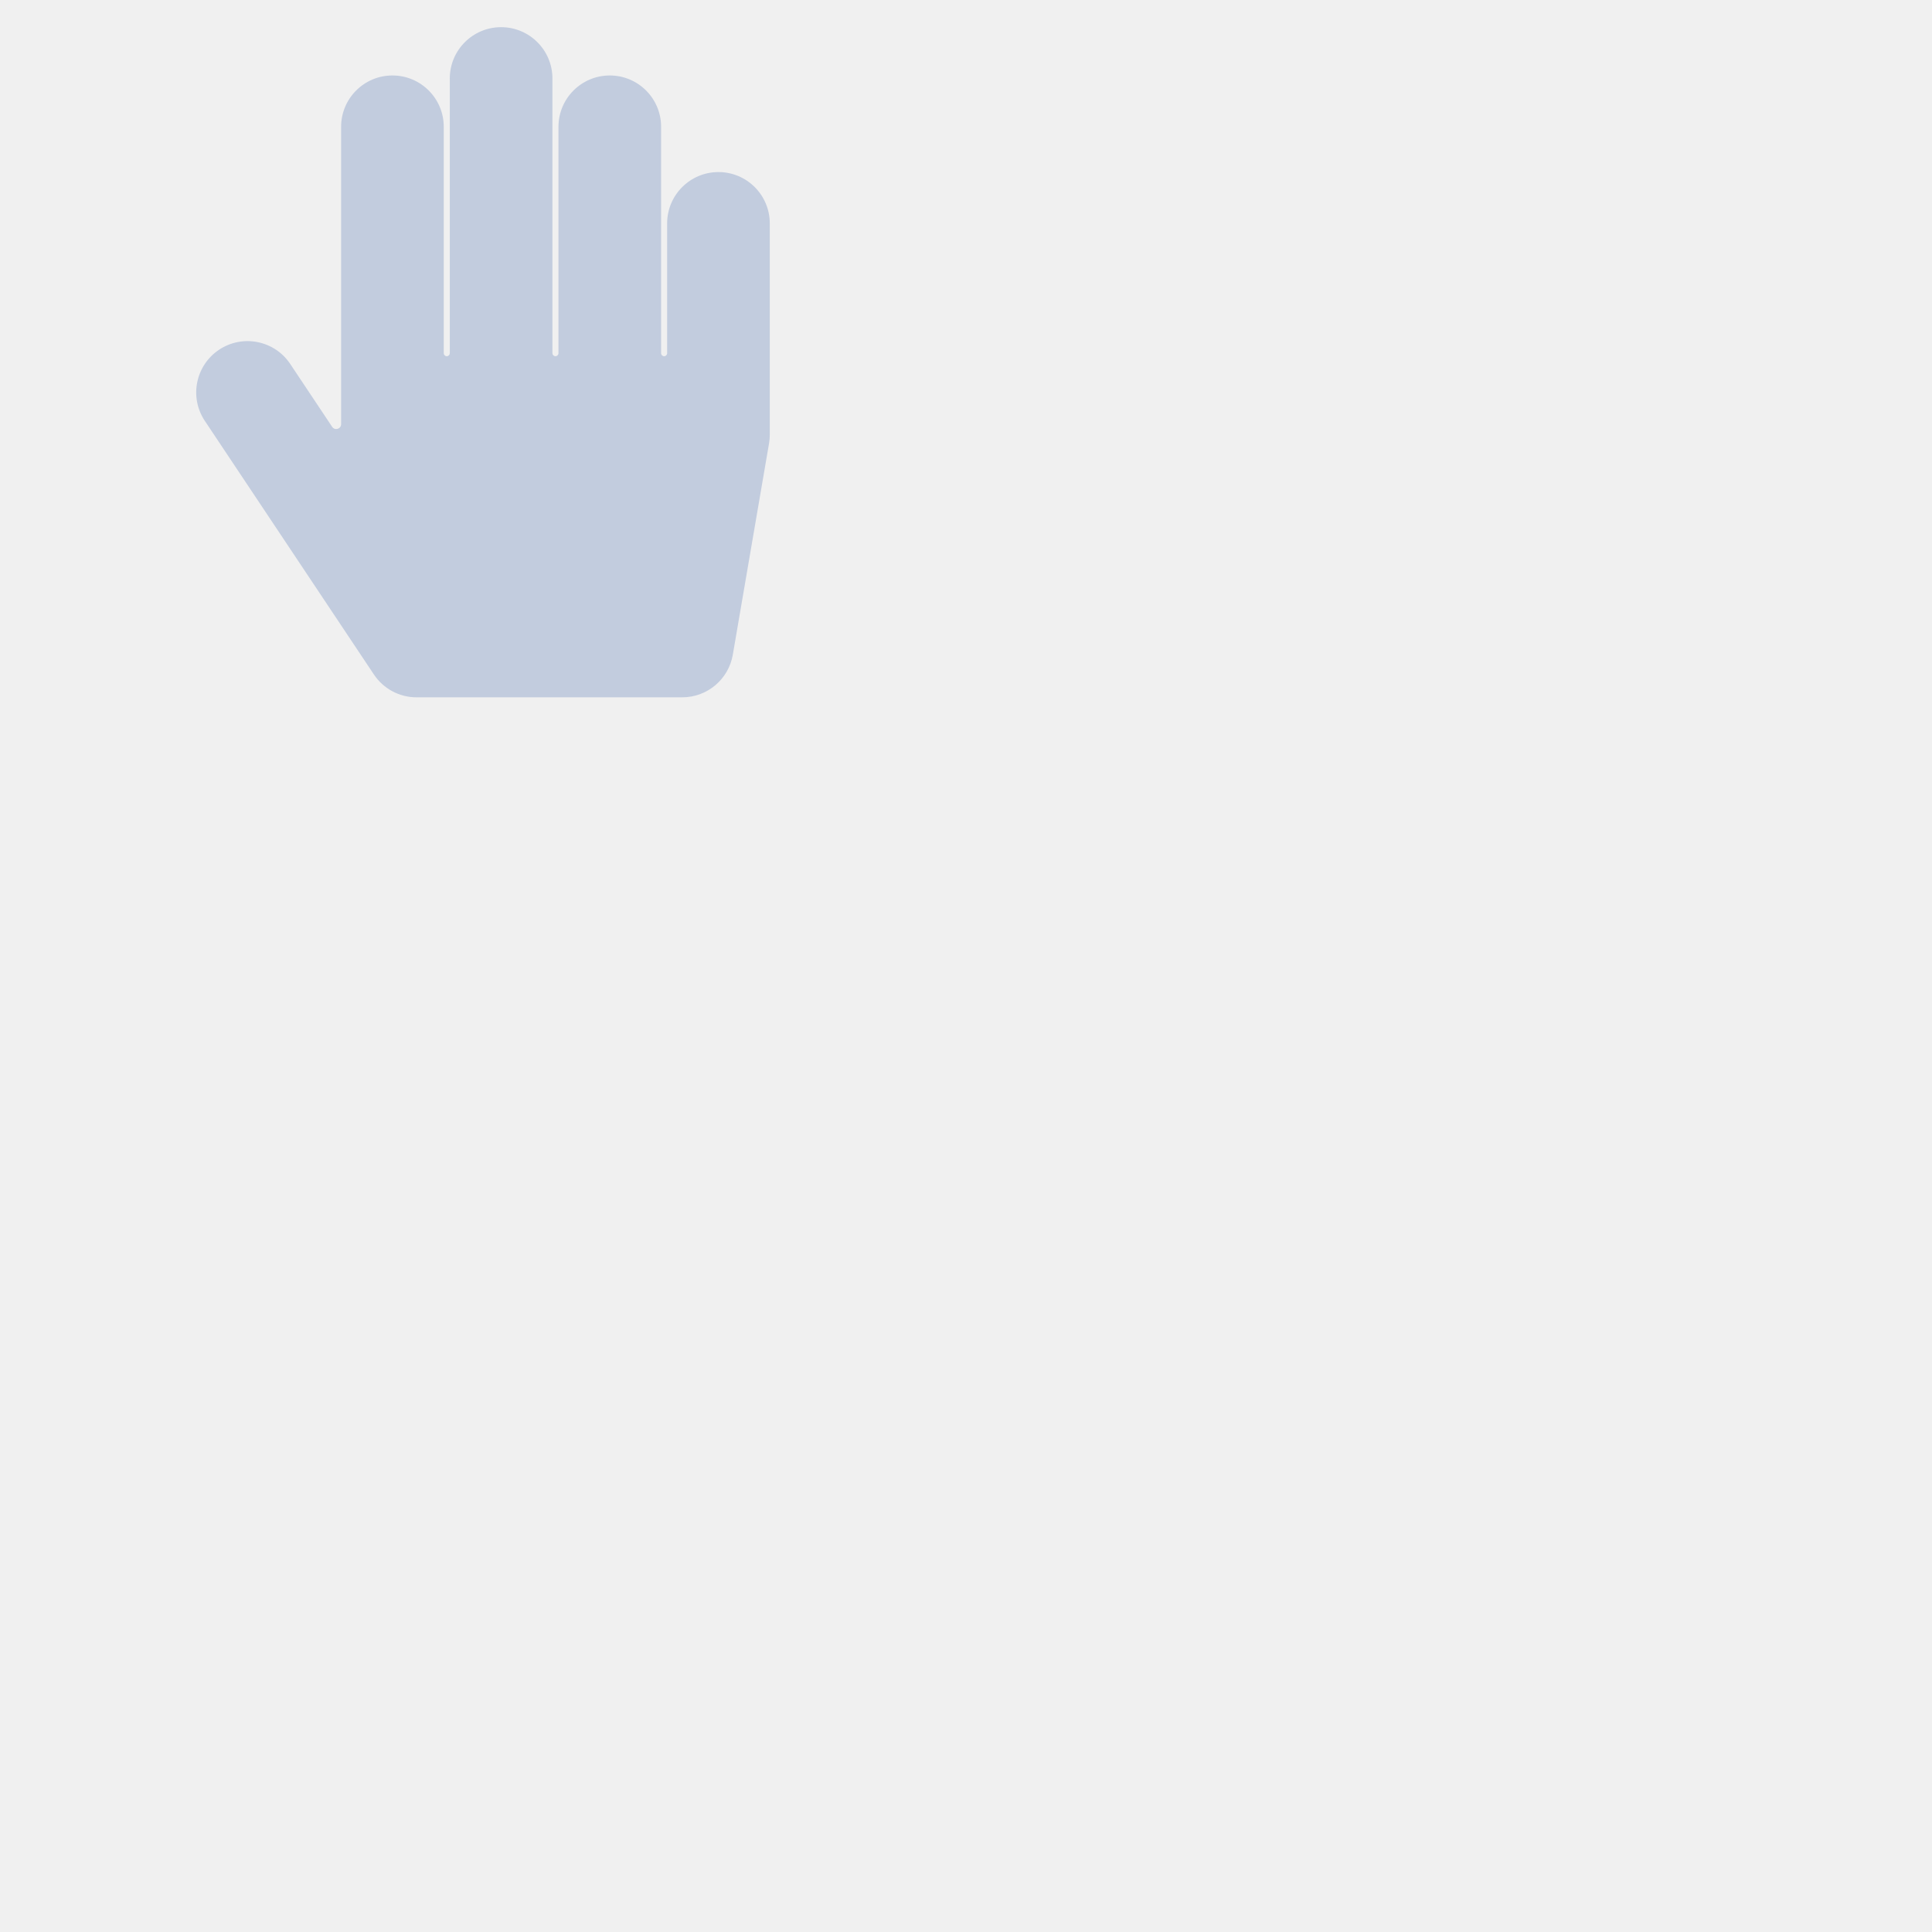
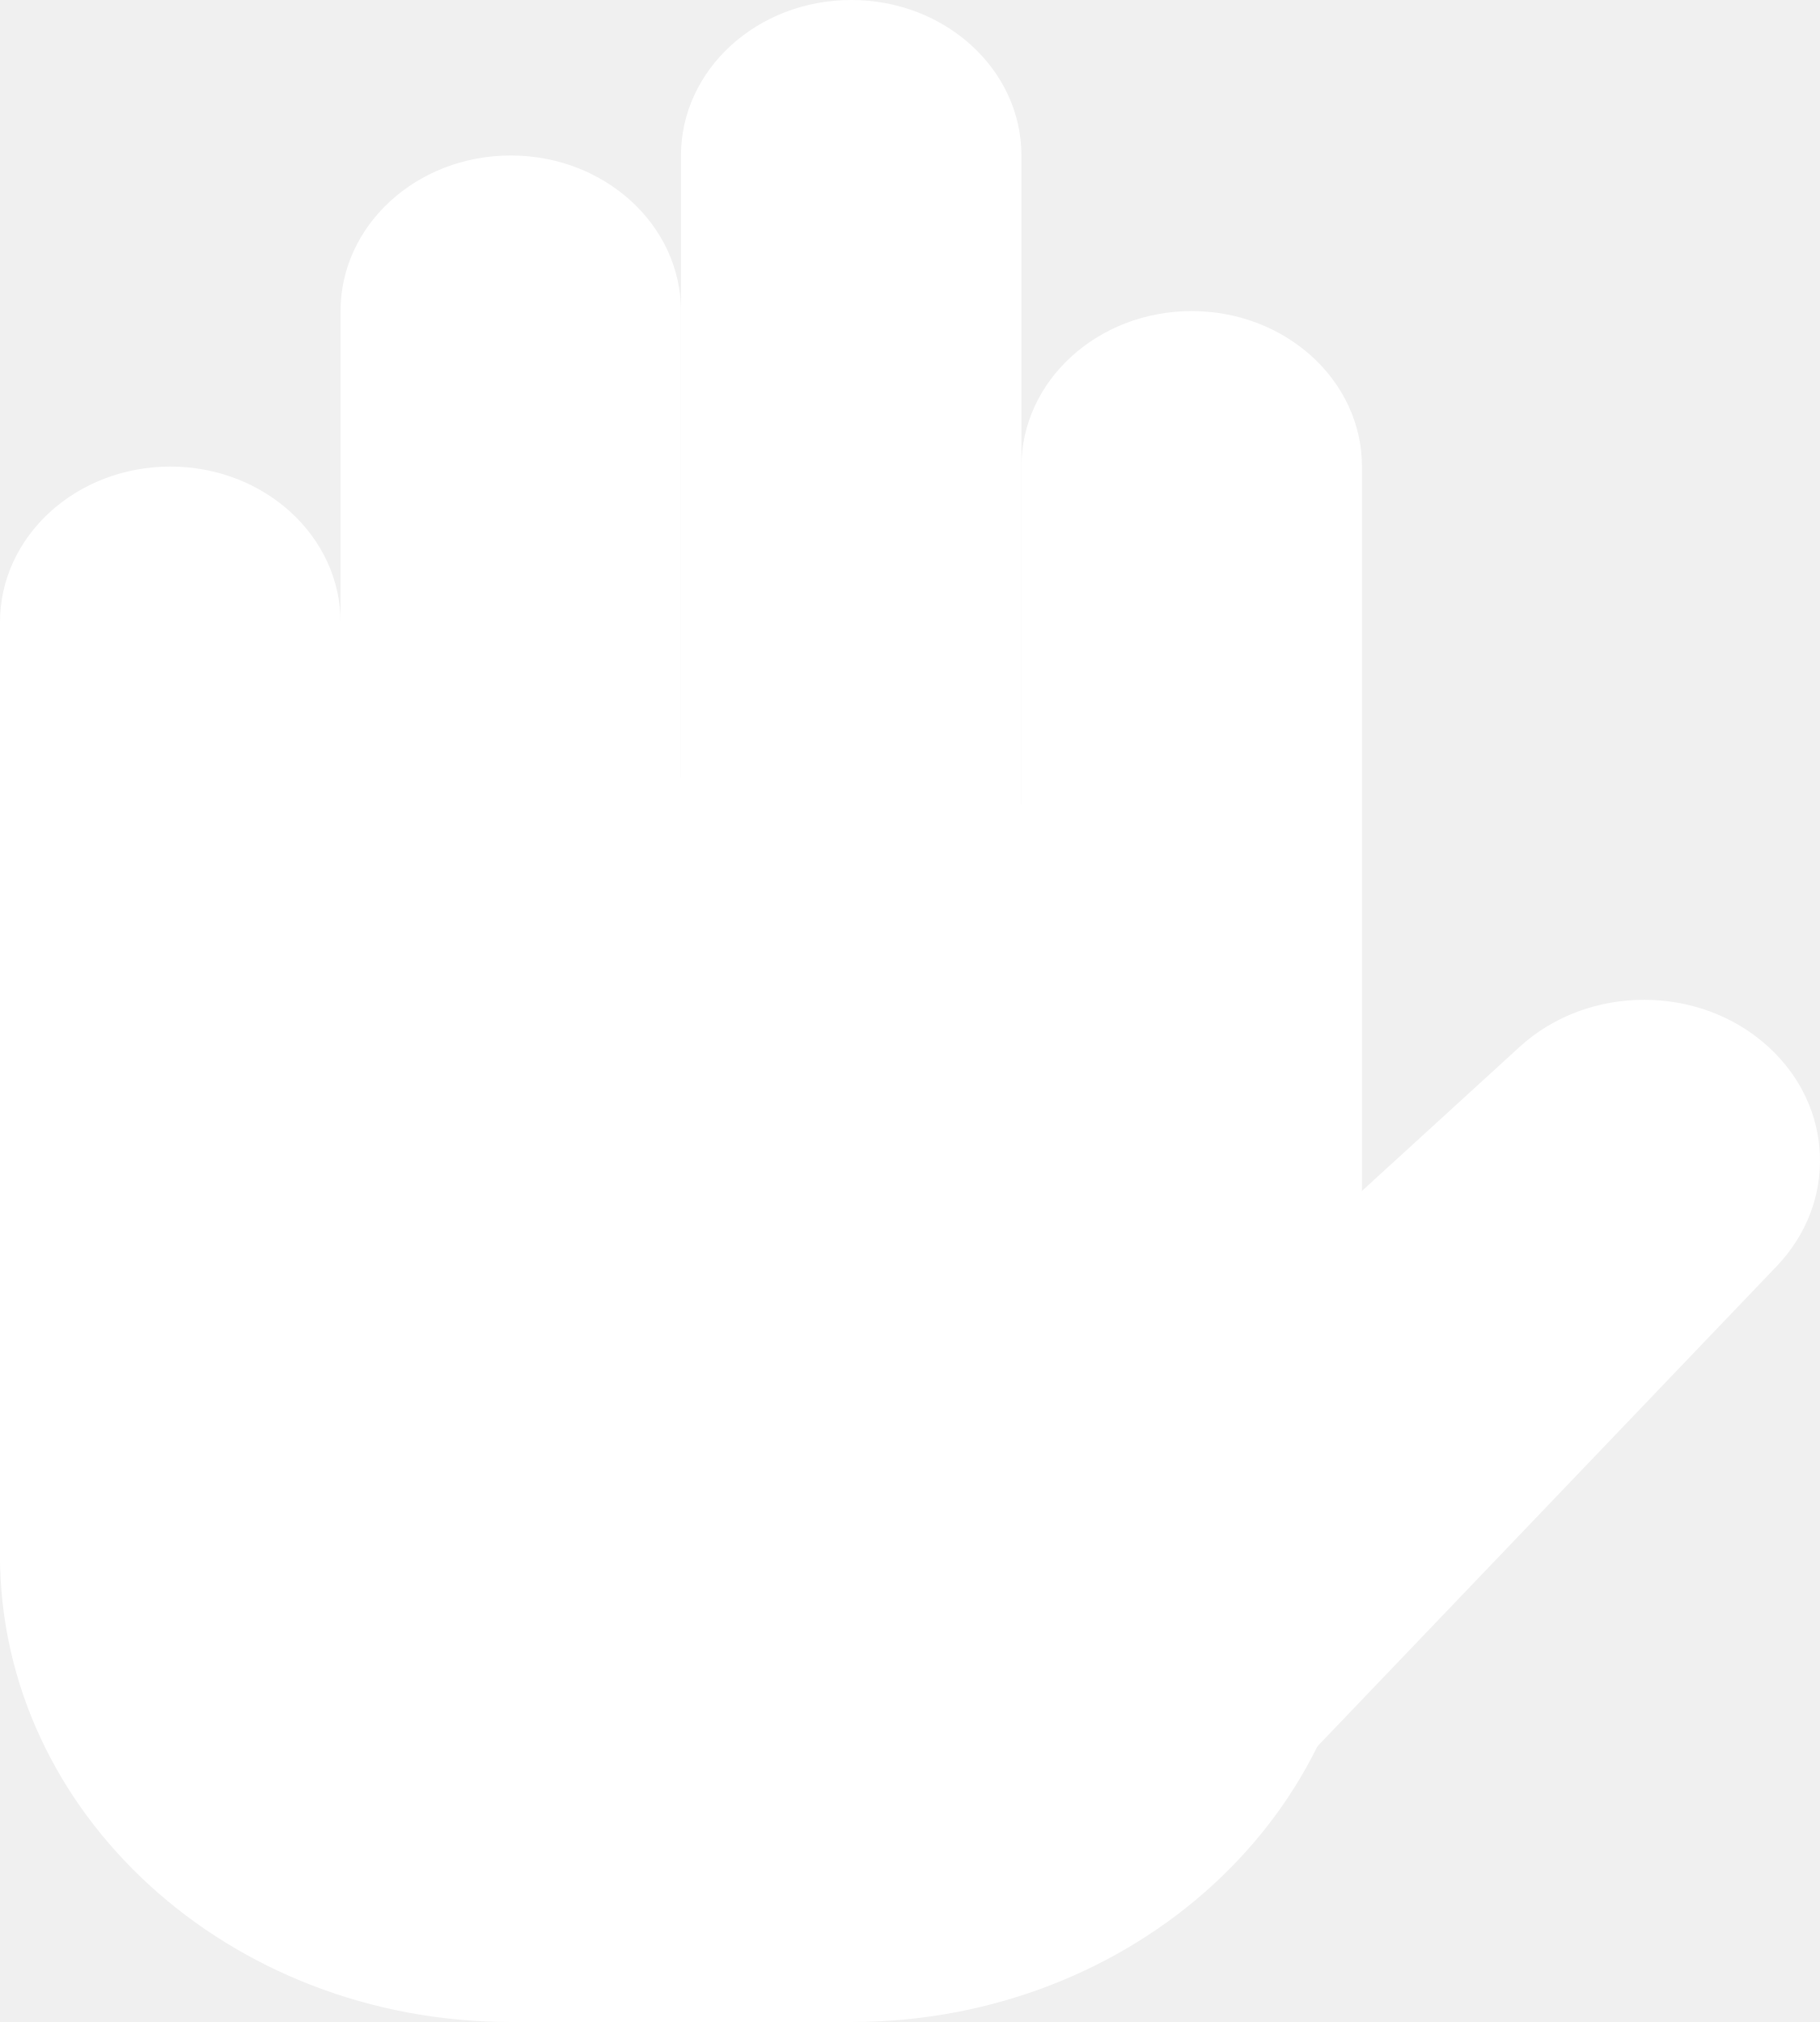
- <svg xmlns="http://www.w3.org/2000/svg" width="80" height="80" viewBox="0 10 160 160" fill="none">
-   <path fill-rule="evenodd" clip-rule="evenodd" d="M45.75 16.5C45.75 14.153 43.847 12.25 41.5 12.25C39.153 12.25 37.25 14.153 37.25 16.5V39.125V39.25C37.25 39.388 37.138 39.5 37 39.5C36.862 39.5 36.75 39.388 36.75 39.25V39.125V20.5C36.75 18.153 34.847 16.25 32.5 16.25C30.153 16.25 28.25 18.153 28.25 20.5L28.25 39.125L28.25 45.125C28.25 45.526 27.73 45.683 27.508 45.35L24.036 40.142C22.734 38.19 20.096 37.662 18.142 38.964C16.189 40.266 15.662 42.904 16.964 44.858L30.964 65.858C31.752 67.04 33.079 67.75 34.5 67.75H56.5C58.57 67.75 60.339 66.258 60.689 64.218L63.689 46.718C63.73 46.481 63.75 46.241 63.75 46L63.75 28.5C63.75 26.153 61.847 24.25 59.5 24.25C57.153 24.25 55.25 26.153 55.25 28.5L55.25 39.25C55.25 39.388 55.138 39.5 55 39.5C54.862 39.5 54.75 39.388 54.75 39.25V39.125L54.75 20.5C54.75 18.153 52.847 16.25 50.5 16.25C48.153 16.25 46.25 18.153 46.25 20.5V39.125V39.25C46.25 39.388 46.138 39.5 46 39.5C45.862 39.5 45.75 39.388 45.75 39.25V39.125V16.5Z" fill="#C2CCDE" />
+ <svg xmlns="http://www.w3.org/2000/svg" width="18" height="20" viewBox="0 0 18 20" fill="none">
+   <path d="M0 12.308C0 9.759 2.262 7.692 5.051 7.692H8.419C11.209 7.692 13.47 9.759 13.47 12.308V15.385C13.47 17.934 11.209 20 8.419 20H5.051C2.262 20 0 17.934 0 15.385V12.308Z" fill="white" />
+   <path d="M8.009 19.098C7.305 18.455 7.305 17.413 8.009 16.77L15.029 10.355C15.709 9.734 16.811 9.734 17.49 10.355C18.138 10.947 18.173 11.896 17.57 12.526L12.937 17.37C12.732 17.584 12.502 17.779 12.253 17.951L10.367 19.249C9.65 19.742 8.644 19.678 8.009 19.098Z" fill="white" />
+   <path d="M11.786 15.385C10.856 15.385 10.102 14.696 10.102 13.846V4.615C10.102 3.766 10.856 3.077 11.786 3.077C12.716 3.077 13.47 3.766 13.47 4.615V13.846C13.47 14.696 12.716 15.385 11.786 15.385Z" fill="white" />
+   <path d="M8.419 12.308C7.489 12.308 6.735 11.619 6.735 10.769V1.538C6.735 0.689 7.489 0 8.419 0C9.349 0 10.102 0.689 10.102 1.538V10.769C10.102 11.619 9.349 12.308 8.419 12.308Z" fill="white" />
+   <path d="M5.051 13.846C4.121 13.846 3.368 13.157 3.368 12.308V3.077C3.368 2.227 4.121 1.538 5.051 1.538C5.981 1.538 6.735 2.227 6.735 3.077V12.308C6.735 13.157 5.981 13.846 5.051 13.846Z" fill="white" />
+   <path d="M1.684 16.923C0.754 16.923 0 16.234 0 15.385V6.154C0 5.304 0.754 4.615 1.684 4.615C2.614 4.615 3.368 5.304 3.368 6.154V15.385C3.368 16.234 2.614 16.923 1.684 16.923Z" fill="white" />
+   <path d="M6.976 15.439L7.054 15.239C7.703 13.575 9.224 12.411 11 12.22V12.22" stroke="white" stroke-linecap="round" />
</svg>
